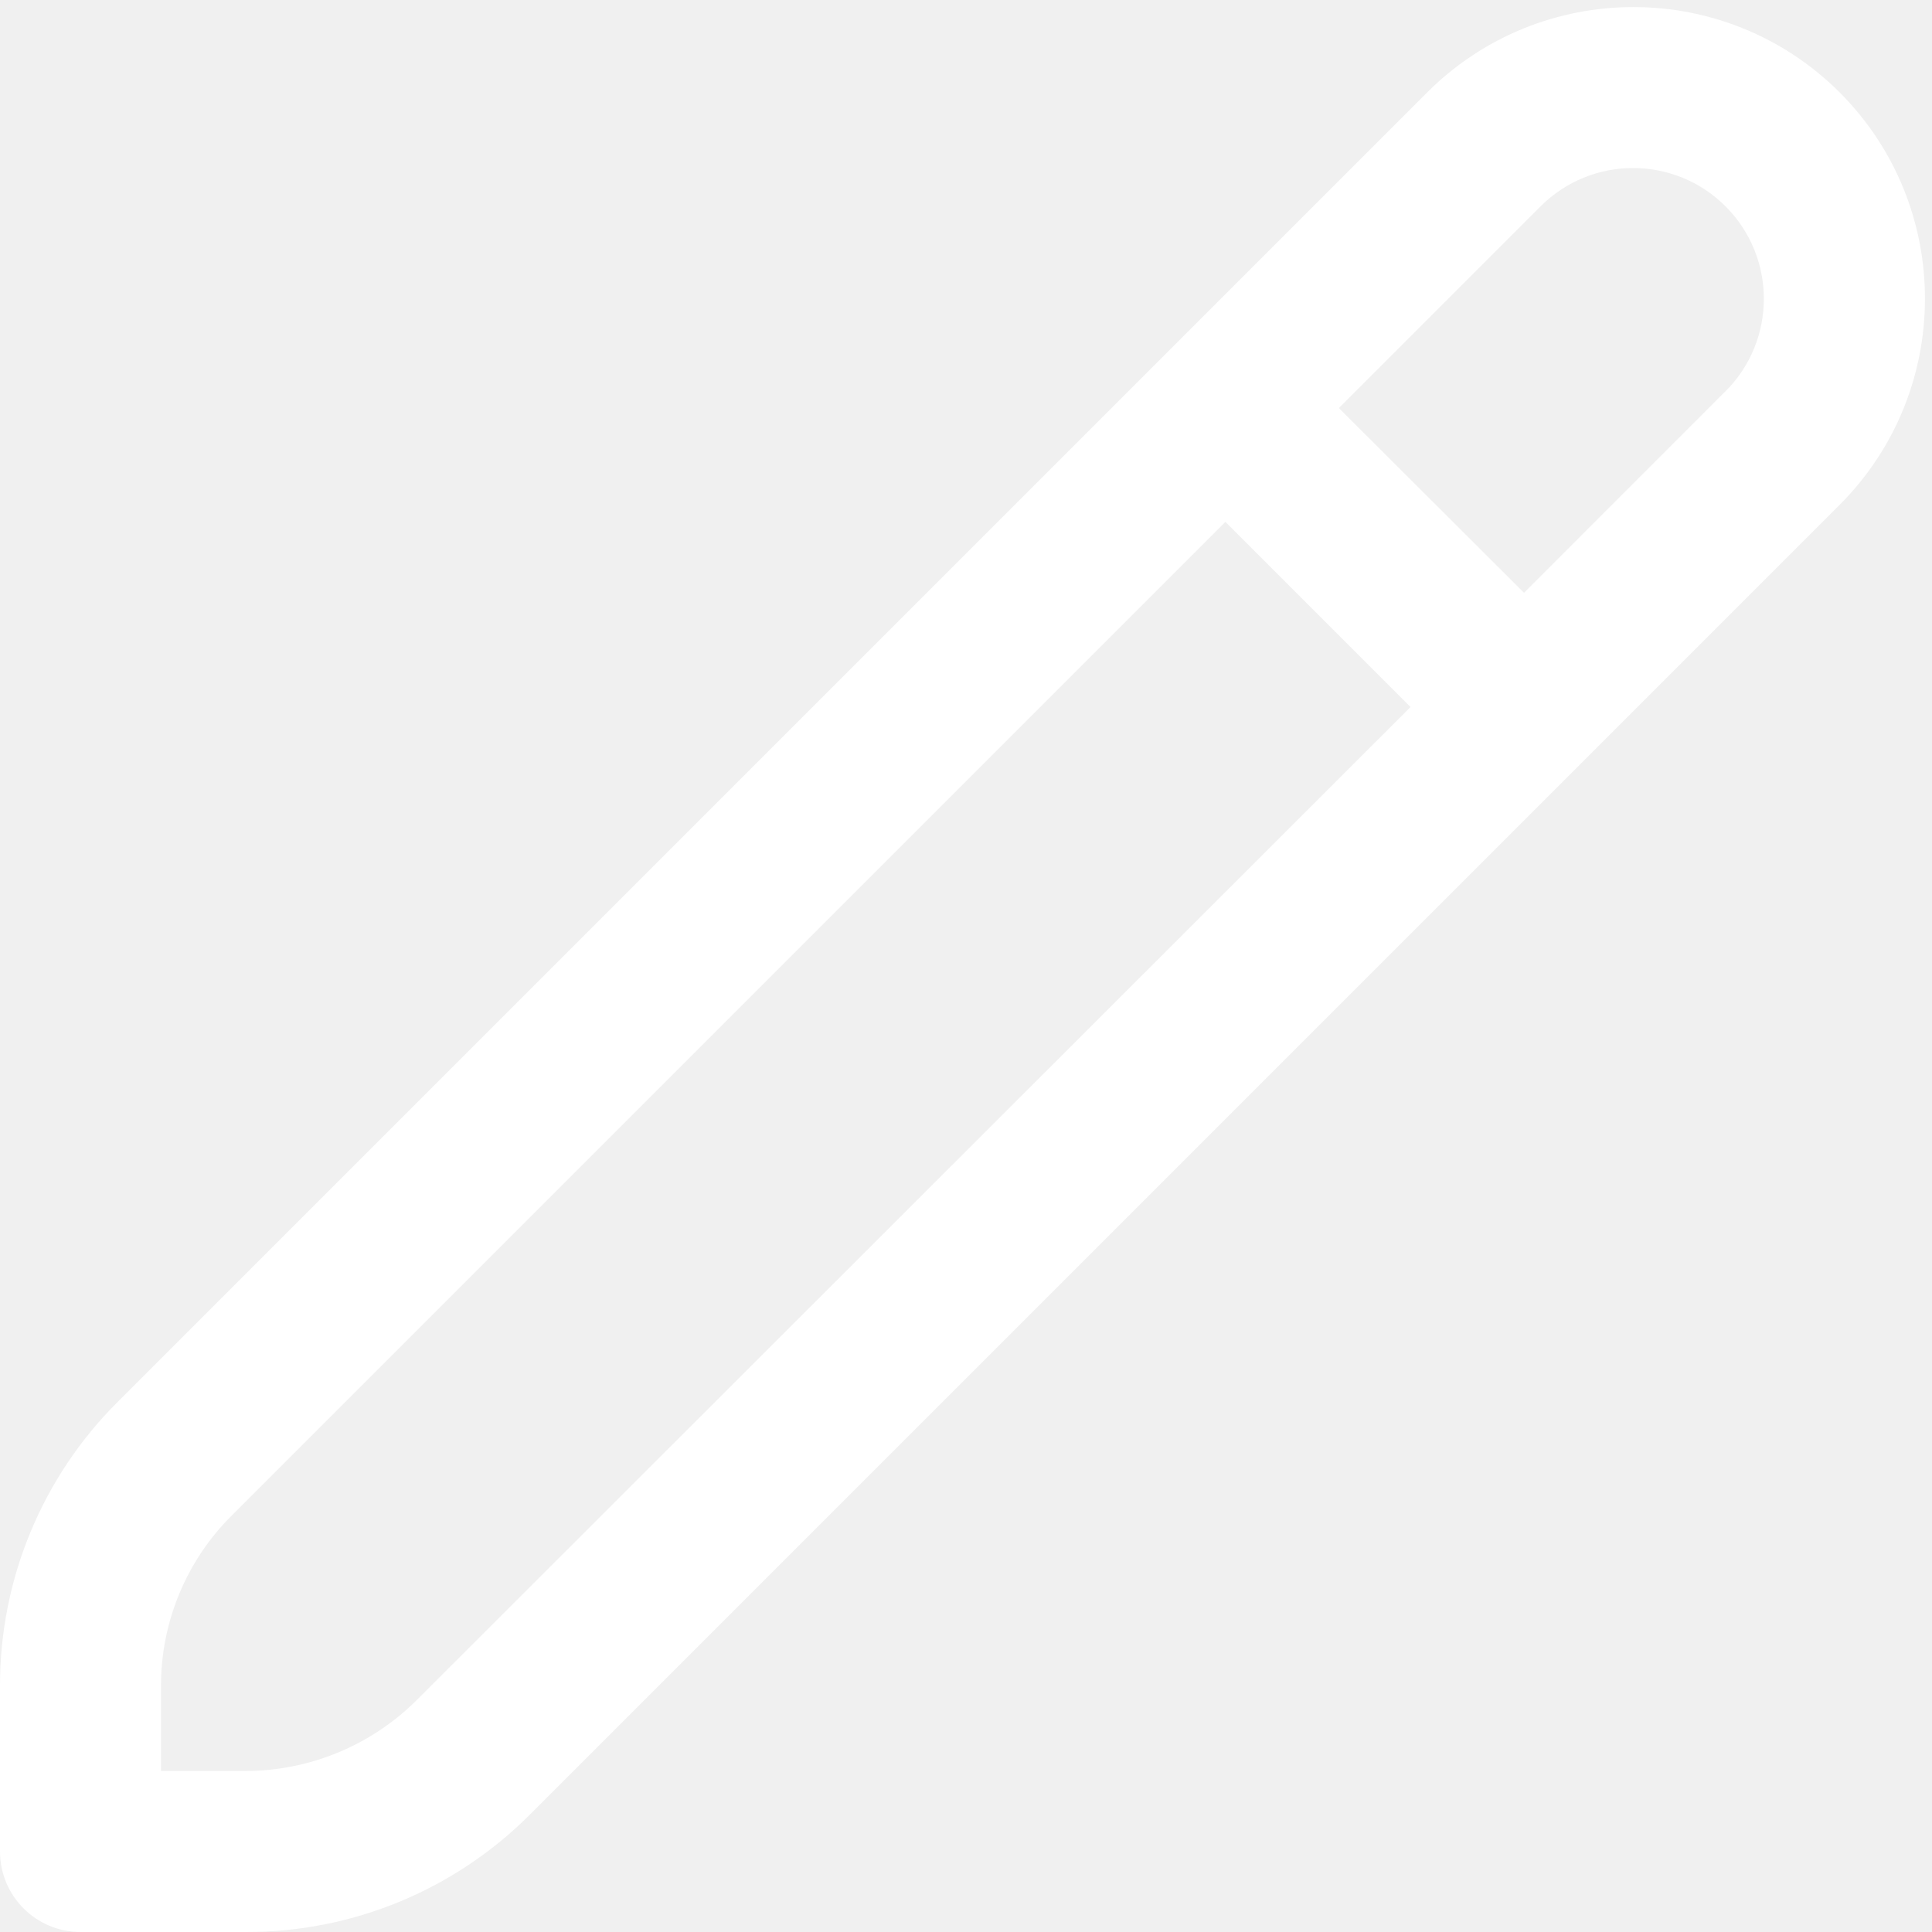
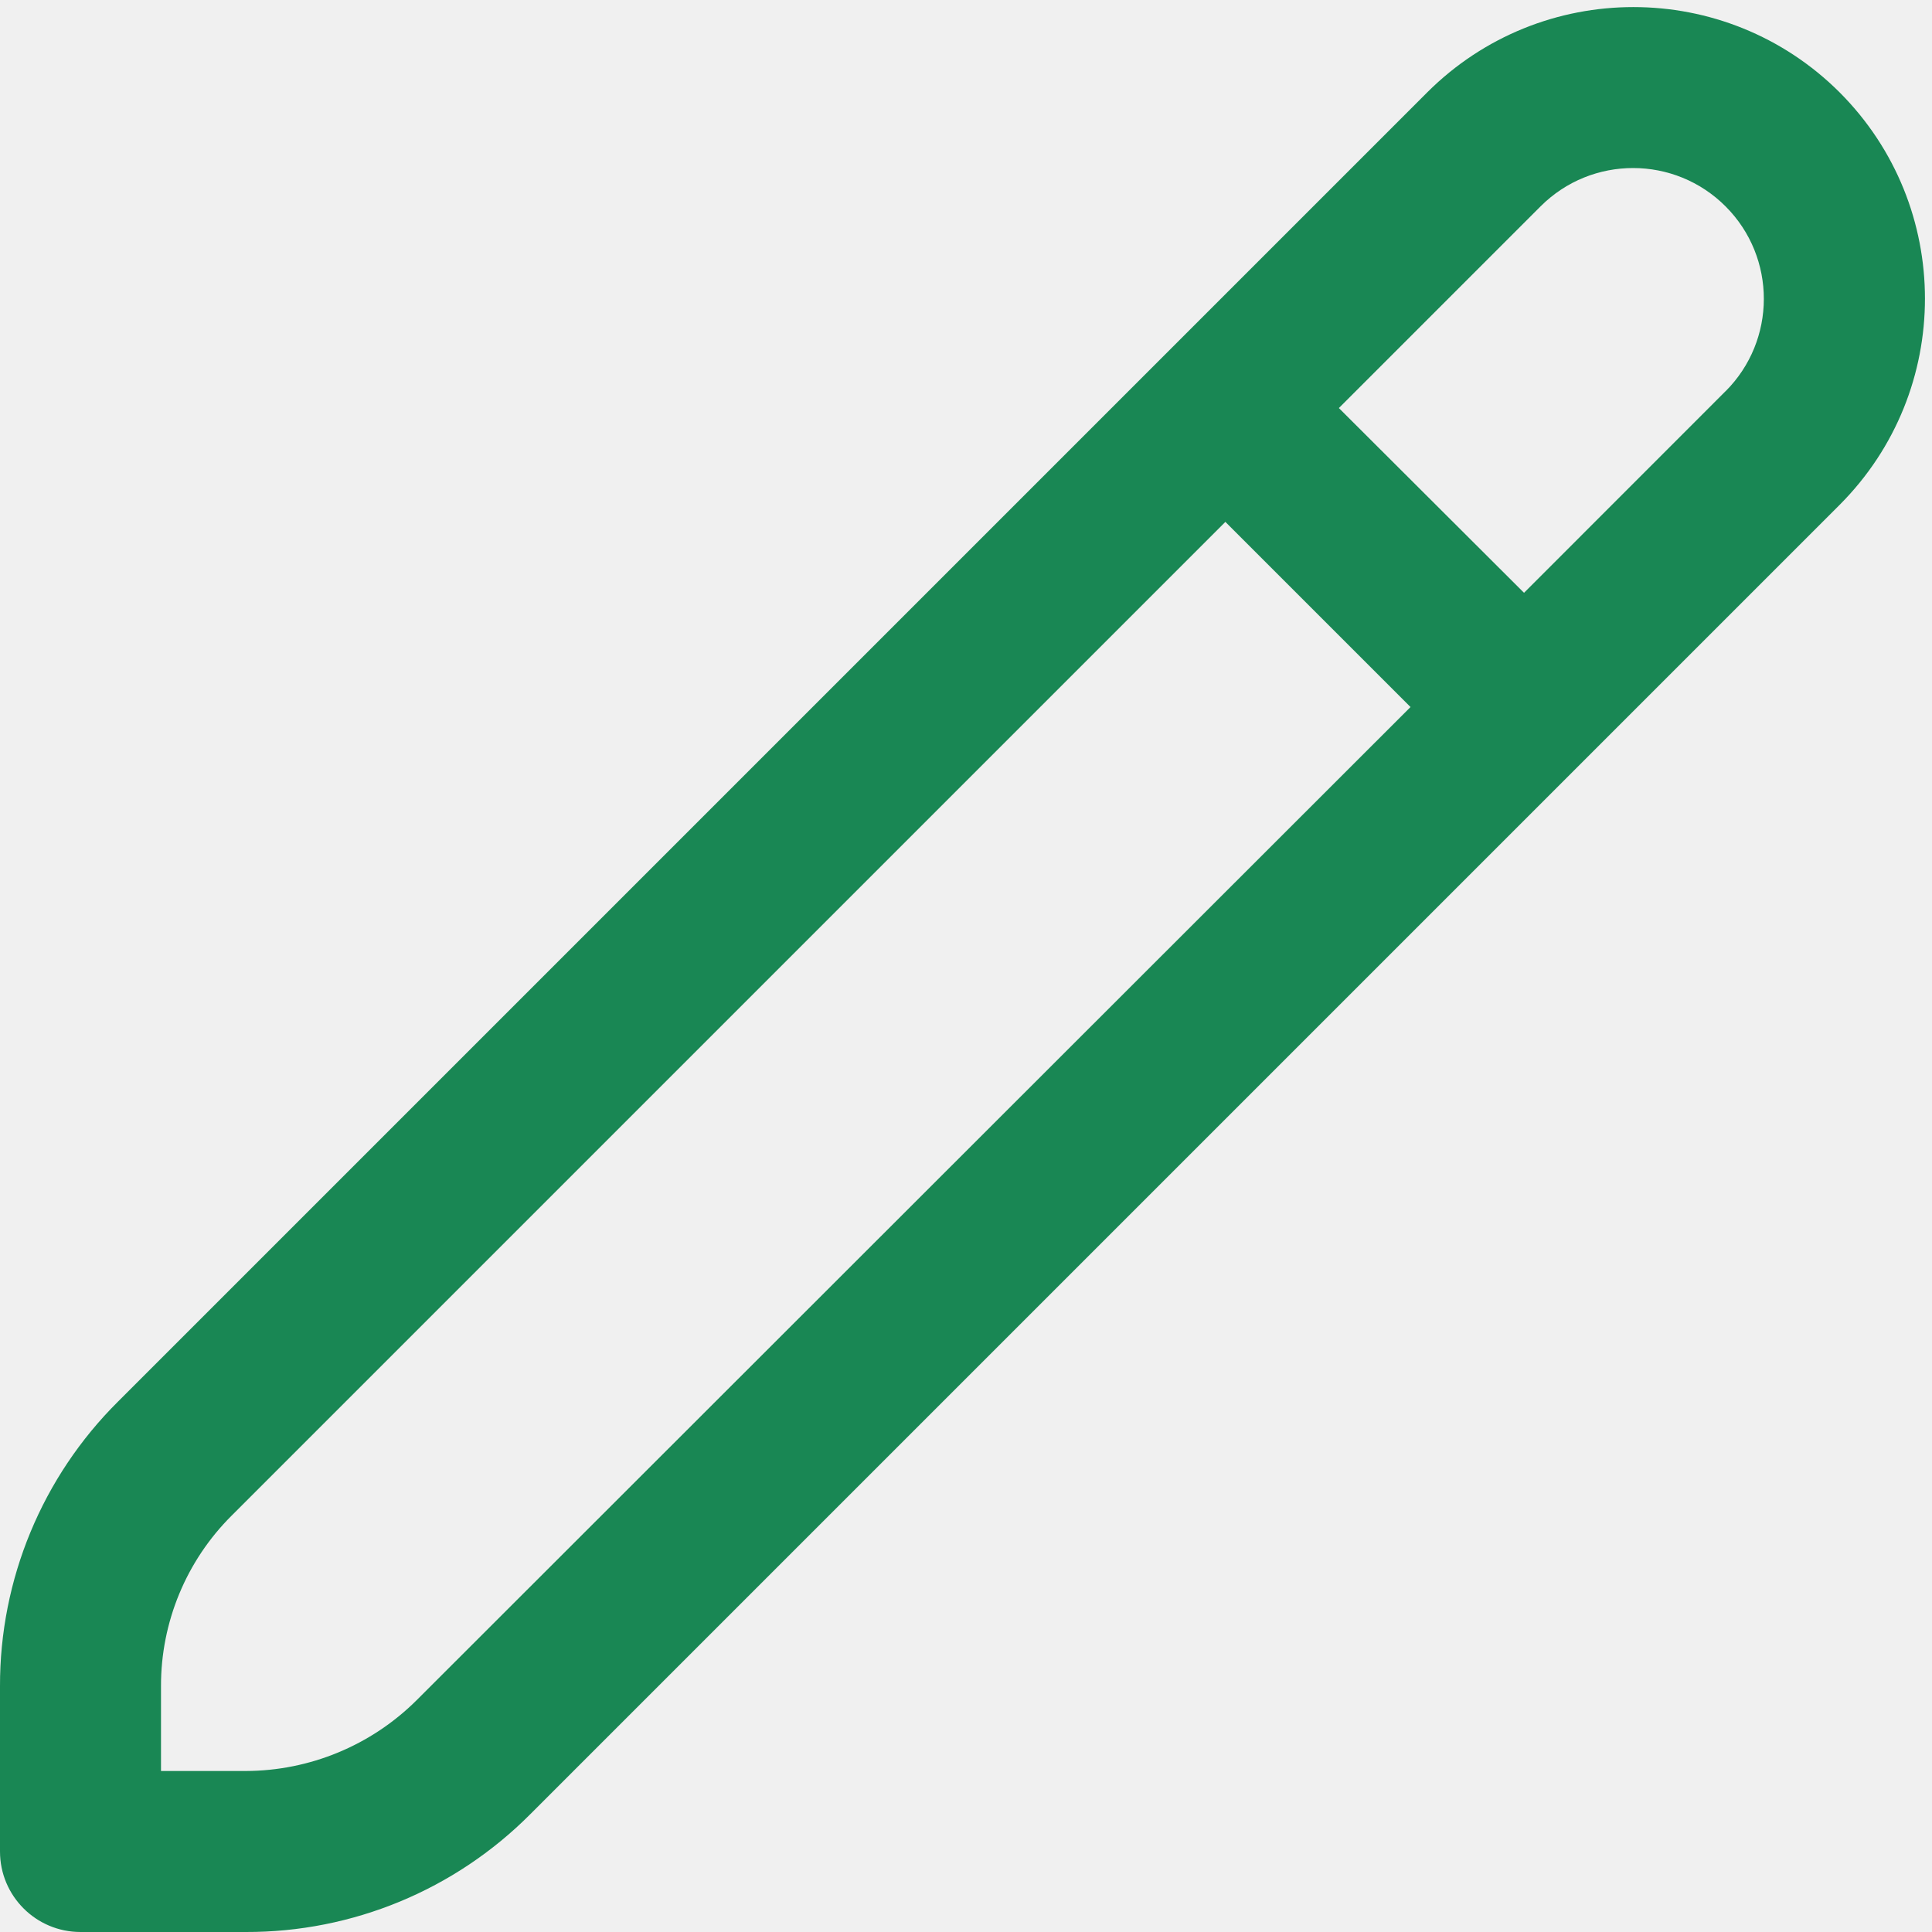
- <svg xmlns="http://www.w3.org/2000/svg" id="Outline" fill="white" viewBox="0 0 24 24" width="512" height="512">
+ <svg xmlns="http://www.w3.org/2000/svg" id="Outline" fill="rgba(25,135,84,1)" viewBox="0 0 24 24" width="512" height="512">
  <path d="M22.853,1.148a3.626,3.626,0,0,0-5.124,0L1.465,17.412A4.968,4.968,0,0,0,0,20.947V23a1,1,0,0,0,1,1H3.053a4.966,4.966,0,0,0,3.535-1.464L22.853,6.271A3.626,3.626,0,0,0,22.853,1.148ZM5.174,21.122A3.022,3.022,0,0,1,3.053,22H2V20.947a2.98,2.98,0,0,1,.879-2.121L15.222,6.483l2.3,2.3ZM21.438,4.857,18.932,7.364l-2.3-2.295,2.507-2.507a1.623,1.623,0,1,1,2.295,2.3Z" />
</svg>
